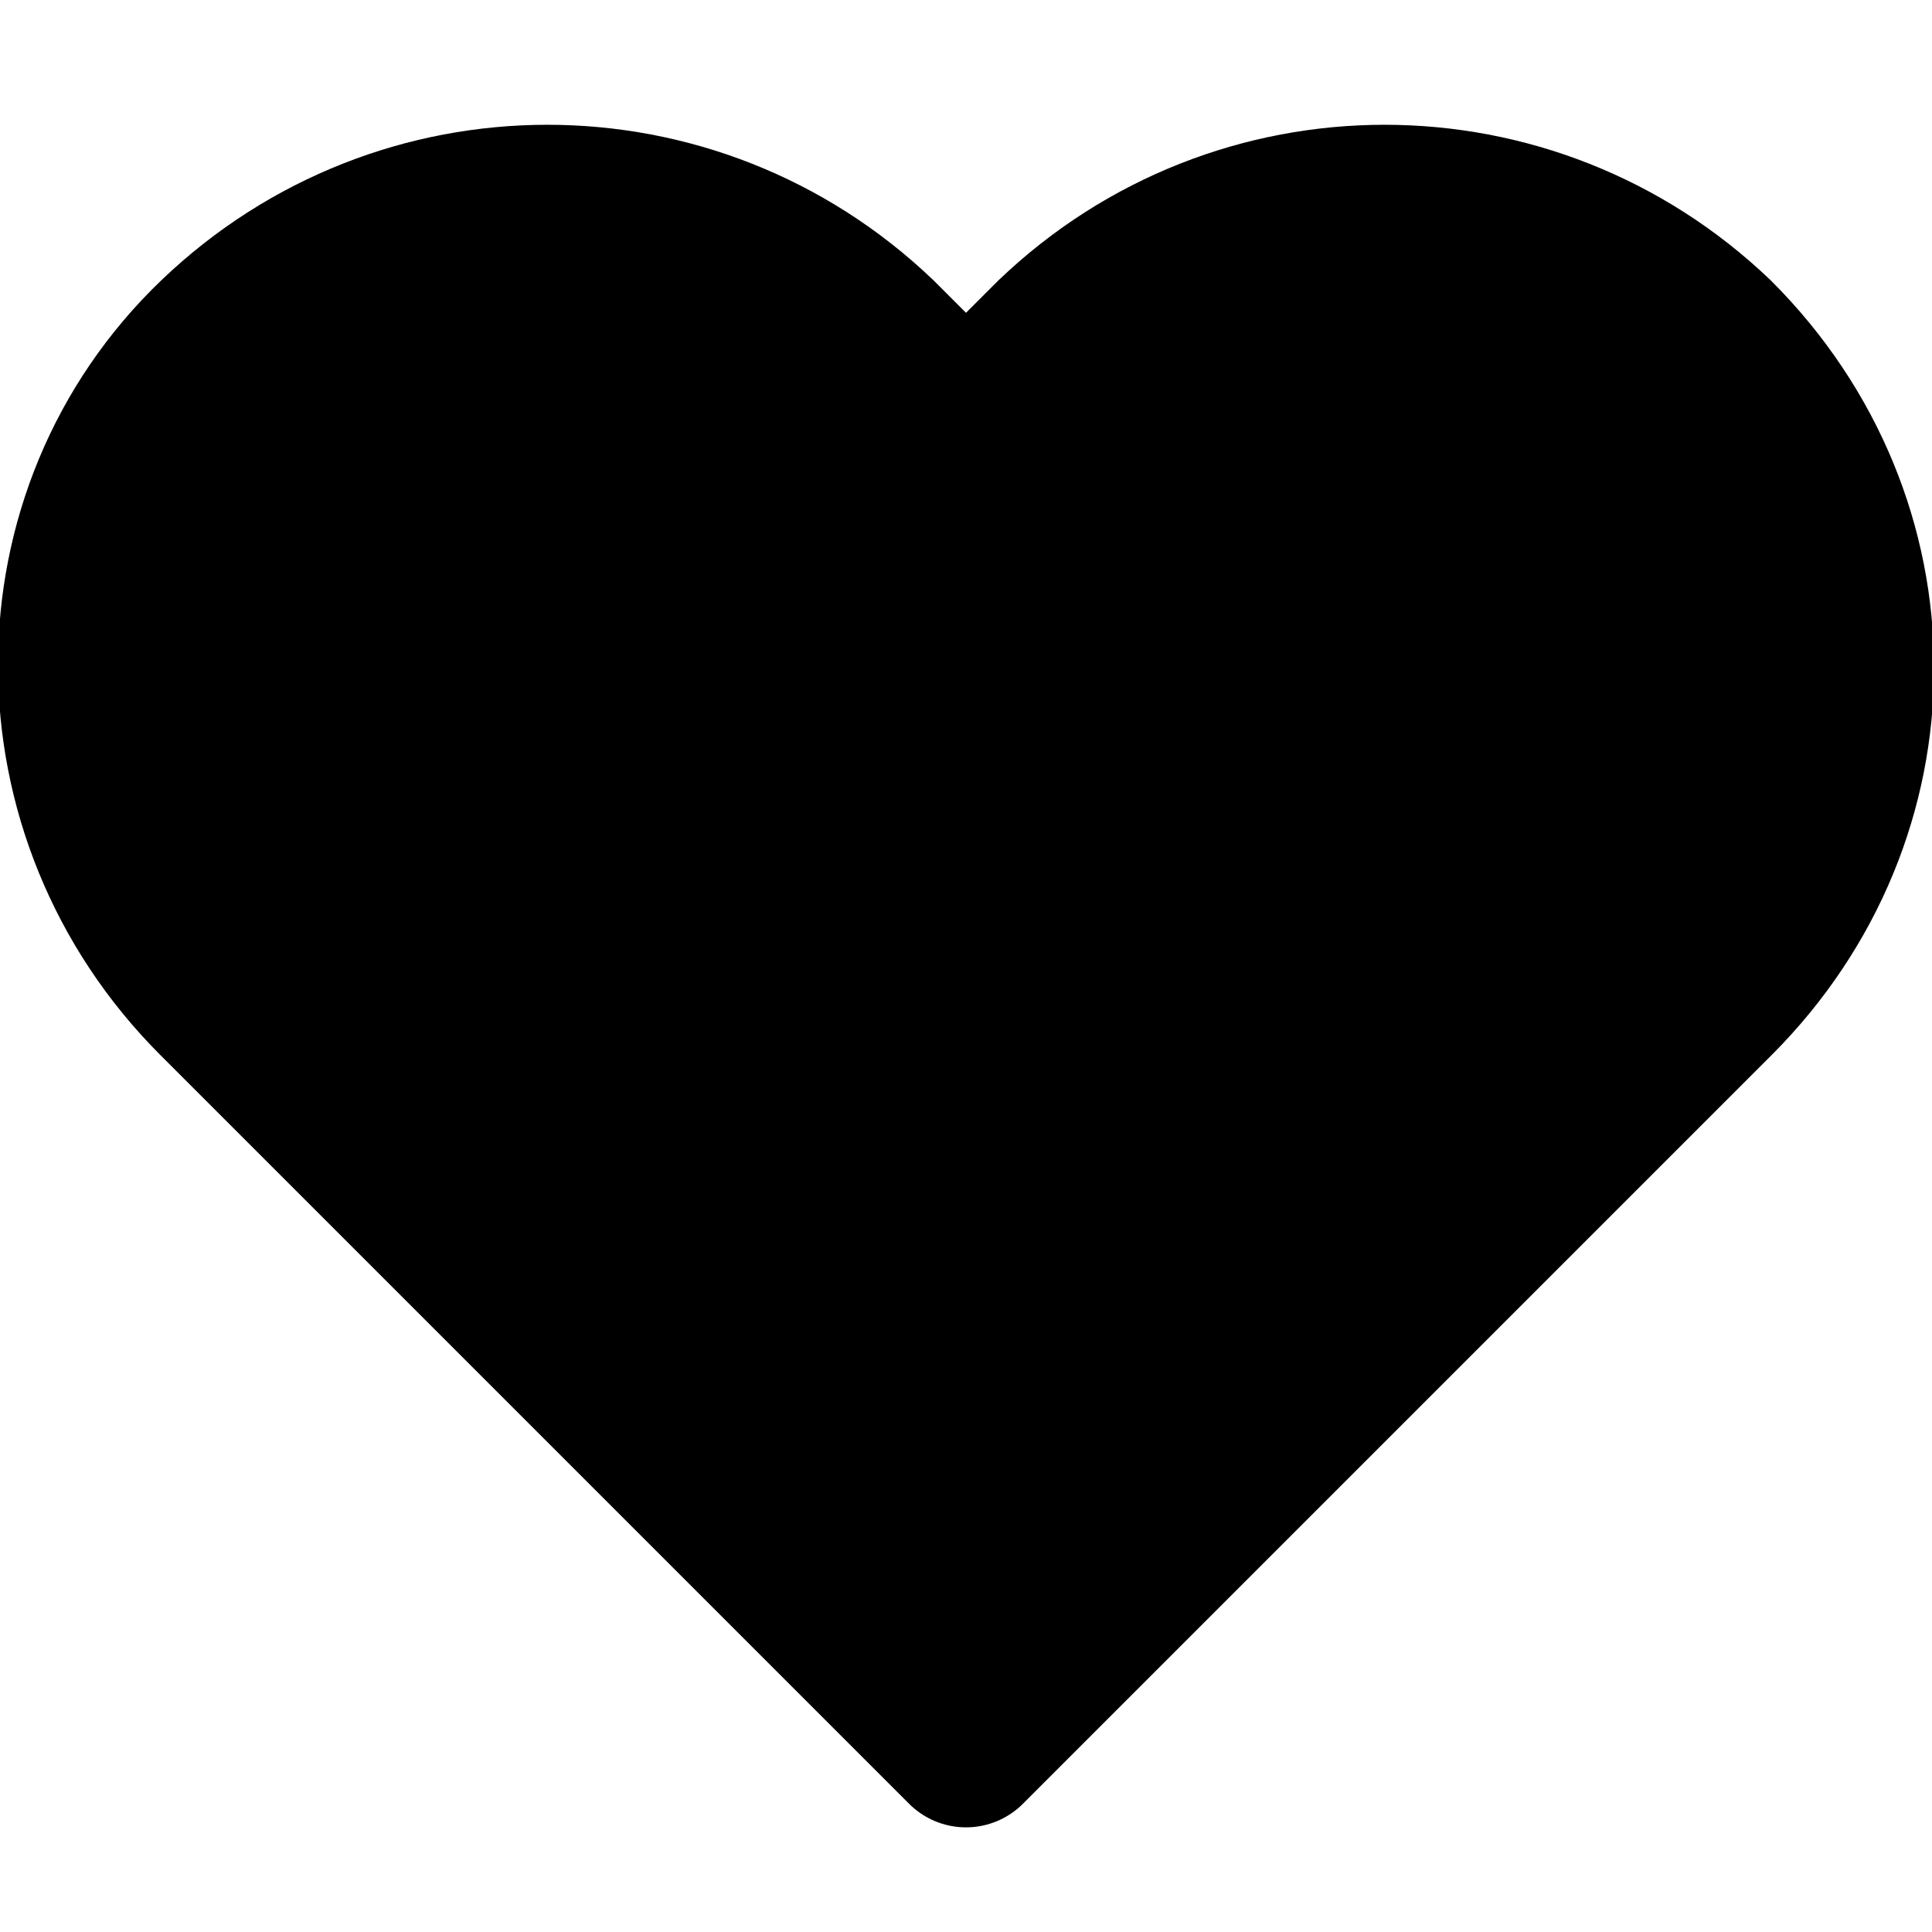
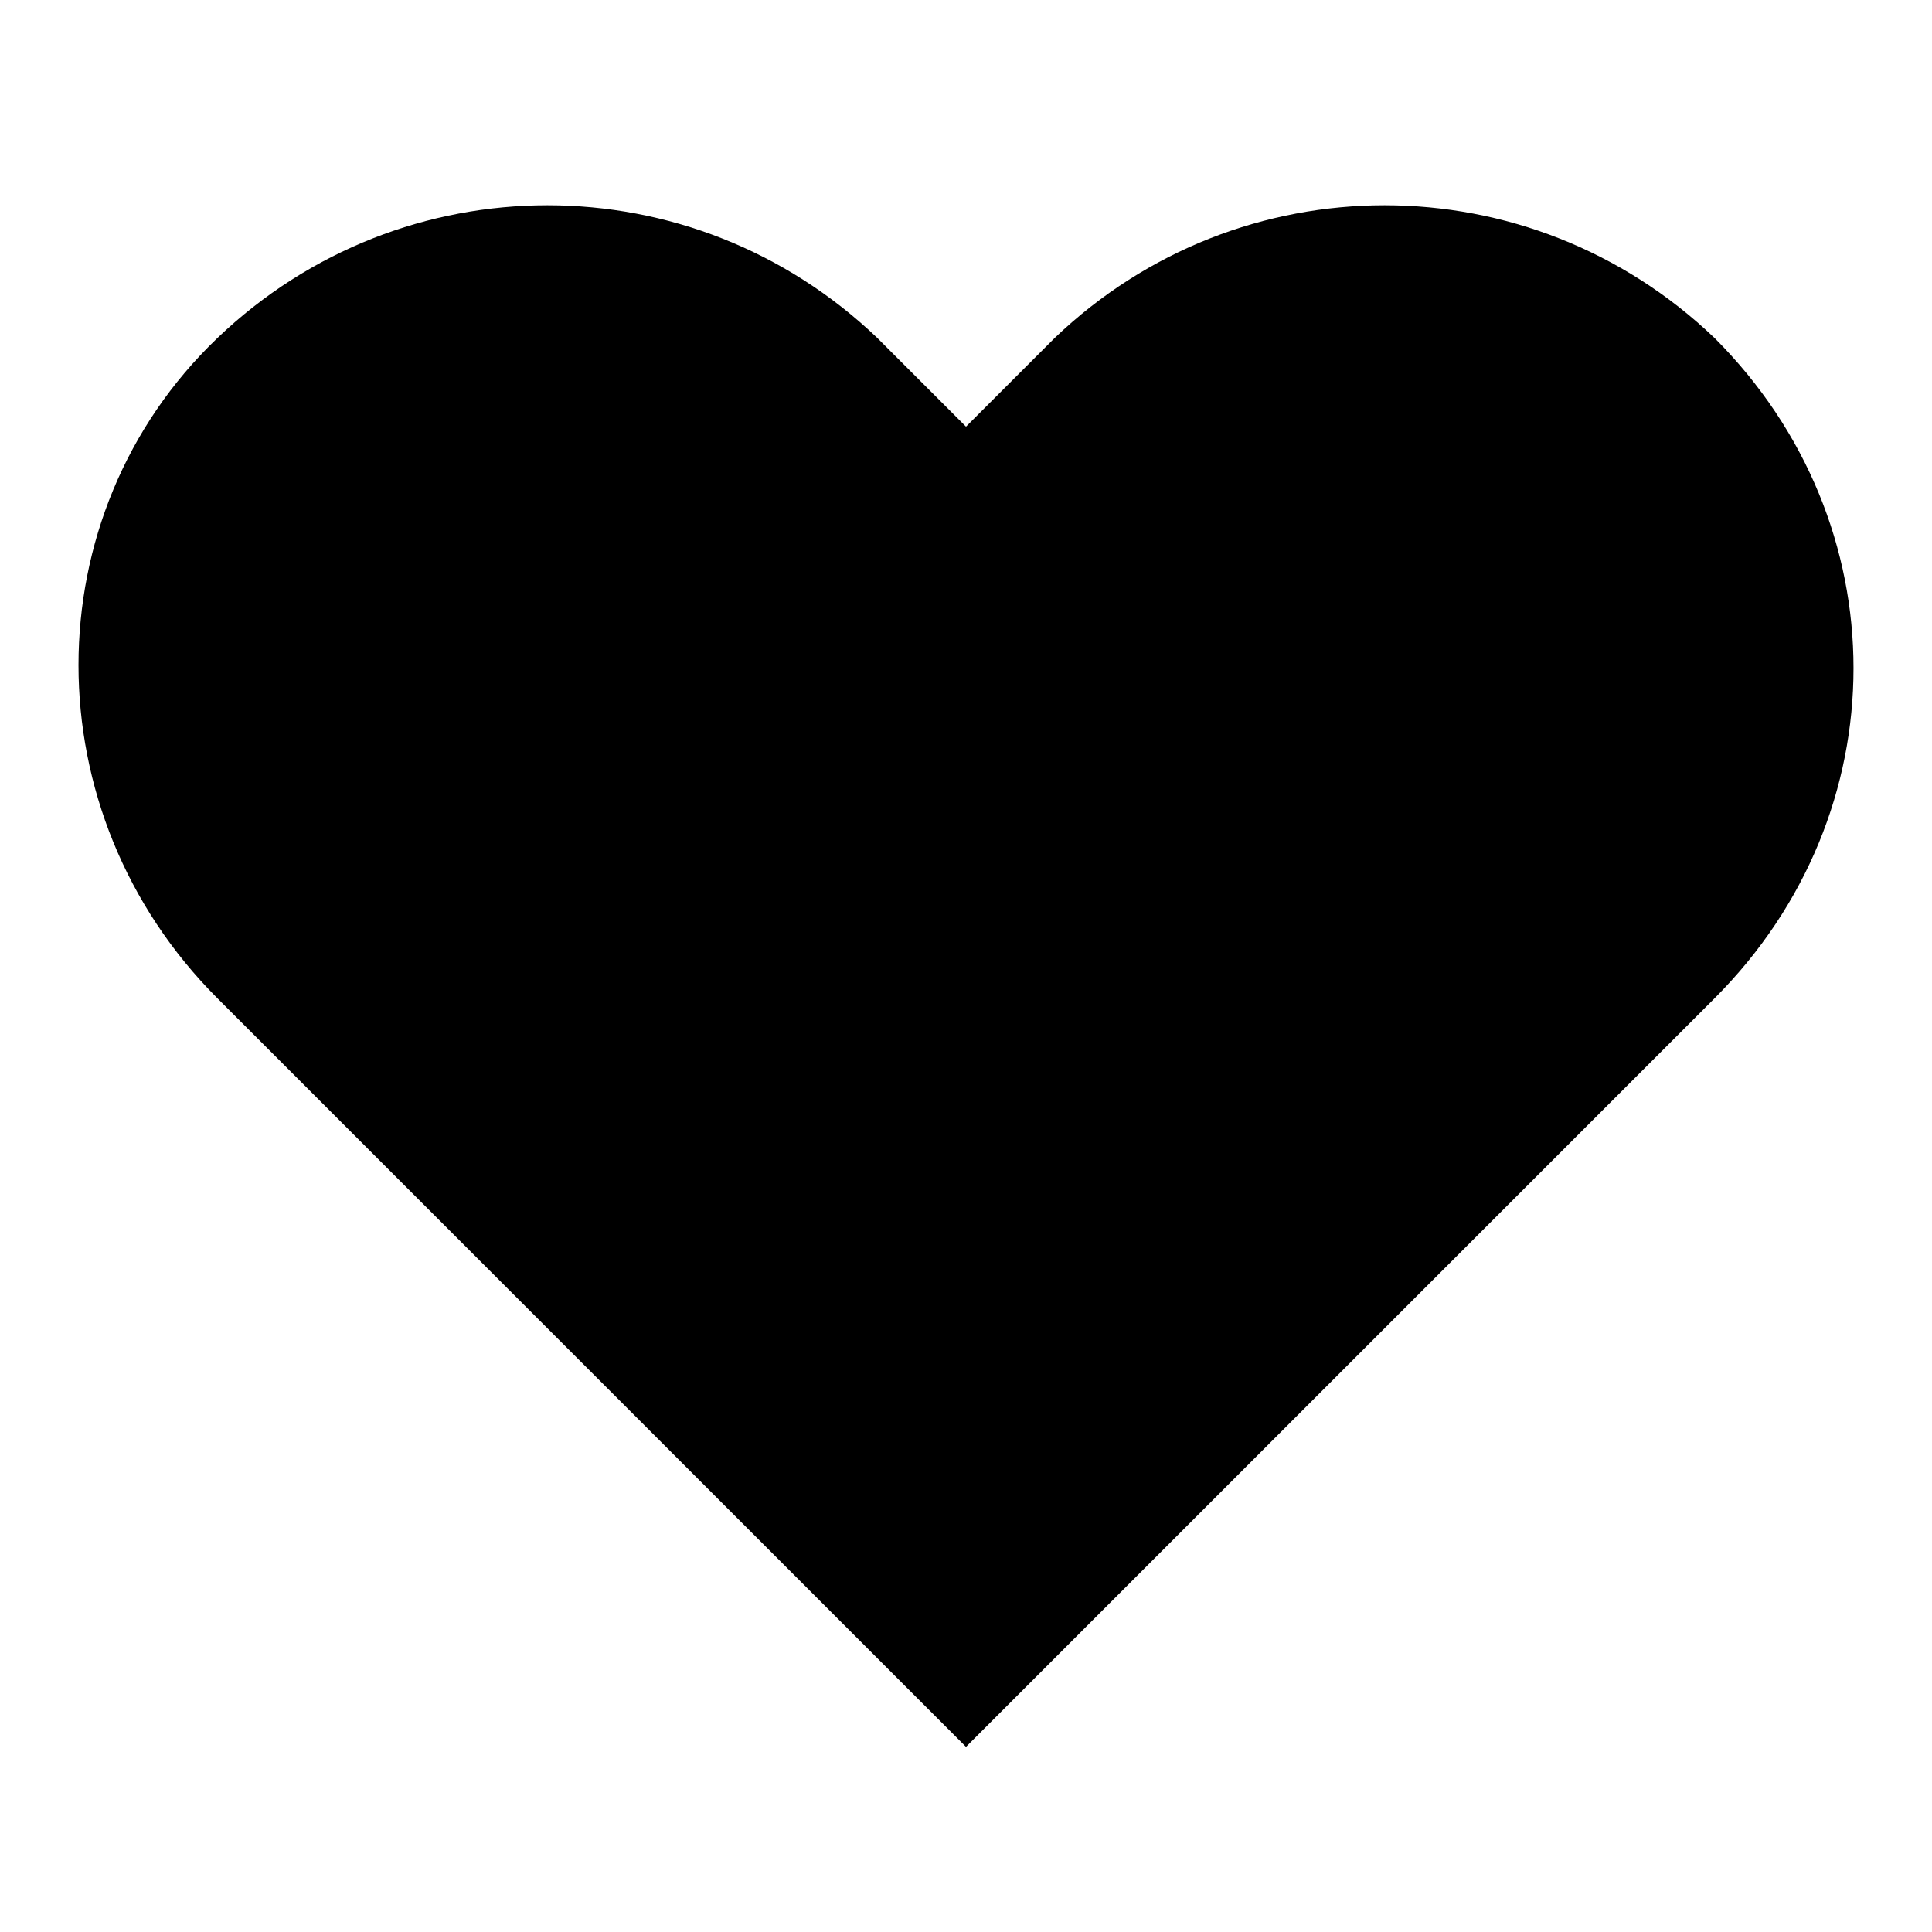
<svg xmlns="http://www.w3.org/2000/svg" width="24" height="24" viewBox="0 0 24 24">
-   <path class="icon-stroke icon-fill" fill="#000000" stroke="#000000" stroke-width="2" stroke-linecap="round" stroke-linejoin="round" d="M21.3,4.2C19,2,15.4,2,13.1,4.2c0,0,0,0,0,0L12,5.3l-1.1-1.1C8.6,2,5,2,2.7,4.2s-2.3,5.9,0,8.2l1.1,1.1l8.2,8.2 l8.2-8.2l1.1-1.1C23.6,10.1,23.6,6.5,21.3,4.2C21.3,4.2,21.3,4.2,21.3,4.2z" />
+   <path class="icon-stroke icon-fill-50" stroke-linecap="round" stroke-linejoin="round" d="M21.3,4.2C19,2,15.4,2,13.1,4.2c0,0,0,0,0,0L12,5.3l-1.1-1.1C8.6,2,5,2,2.7,4.2s-2.3,5.9,0,8.2l1.1,1.1l8.2,8.2 l8.2-8.2l1.1-1.1C23.6,10.1,23.6,6.5,21.3,4.2C21.3,4.2,21.3,4.2,21.3,4.2z" />
</svg>
